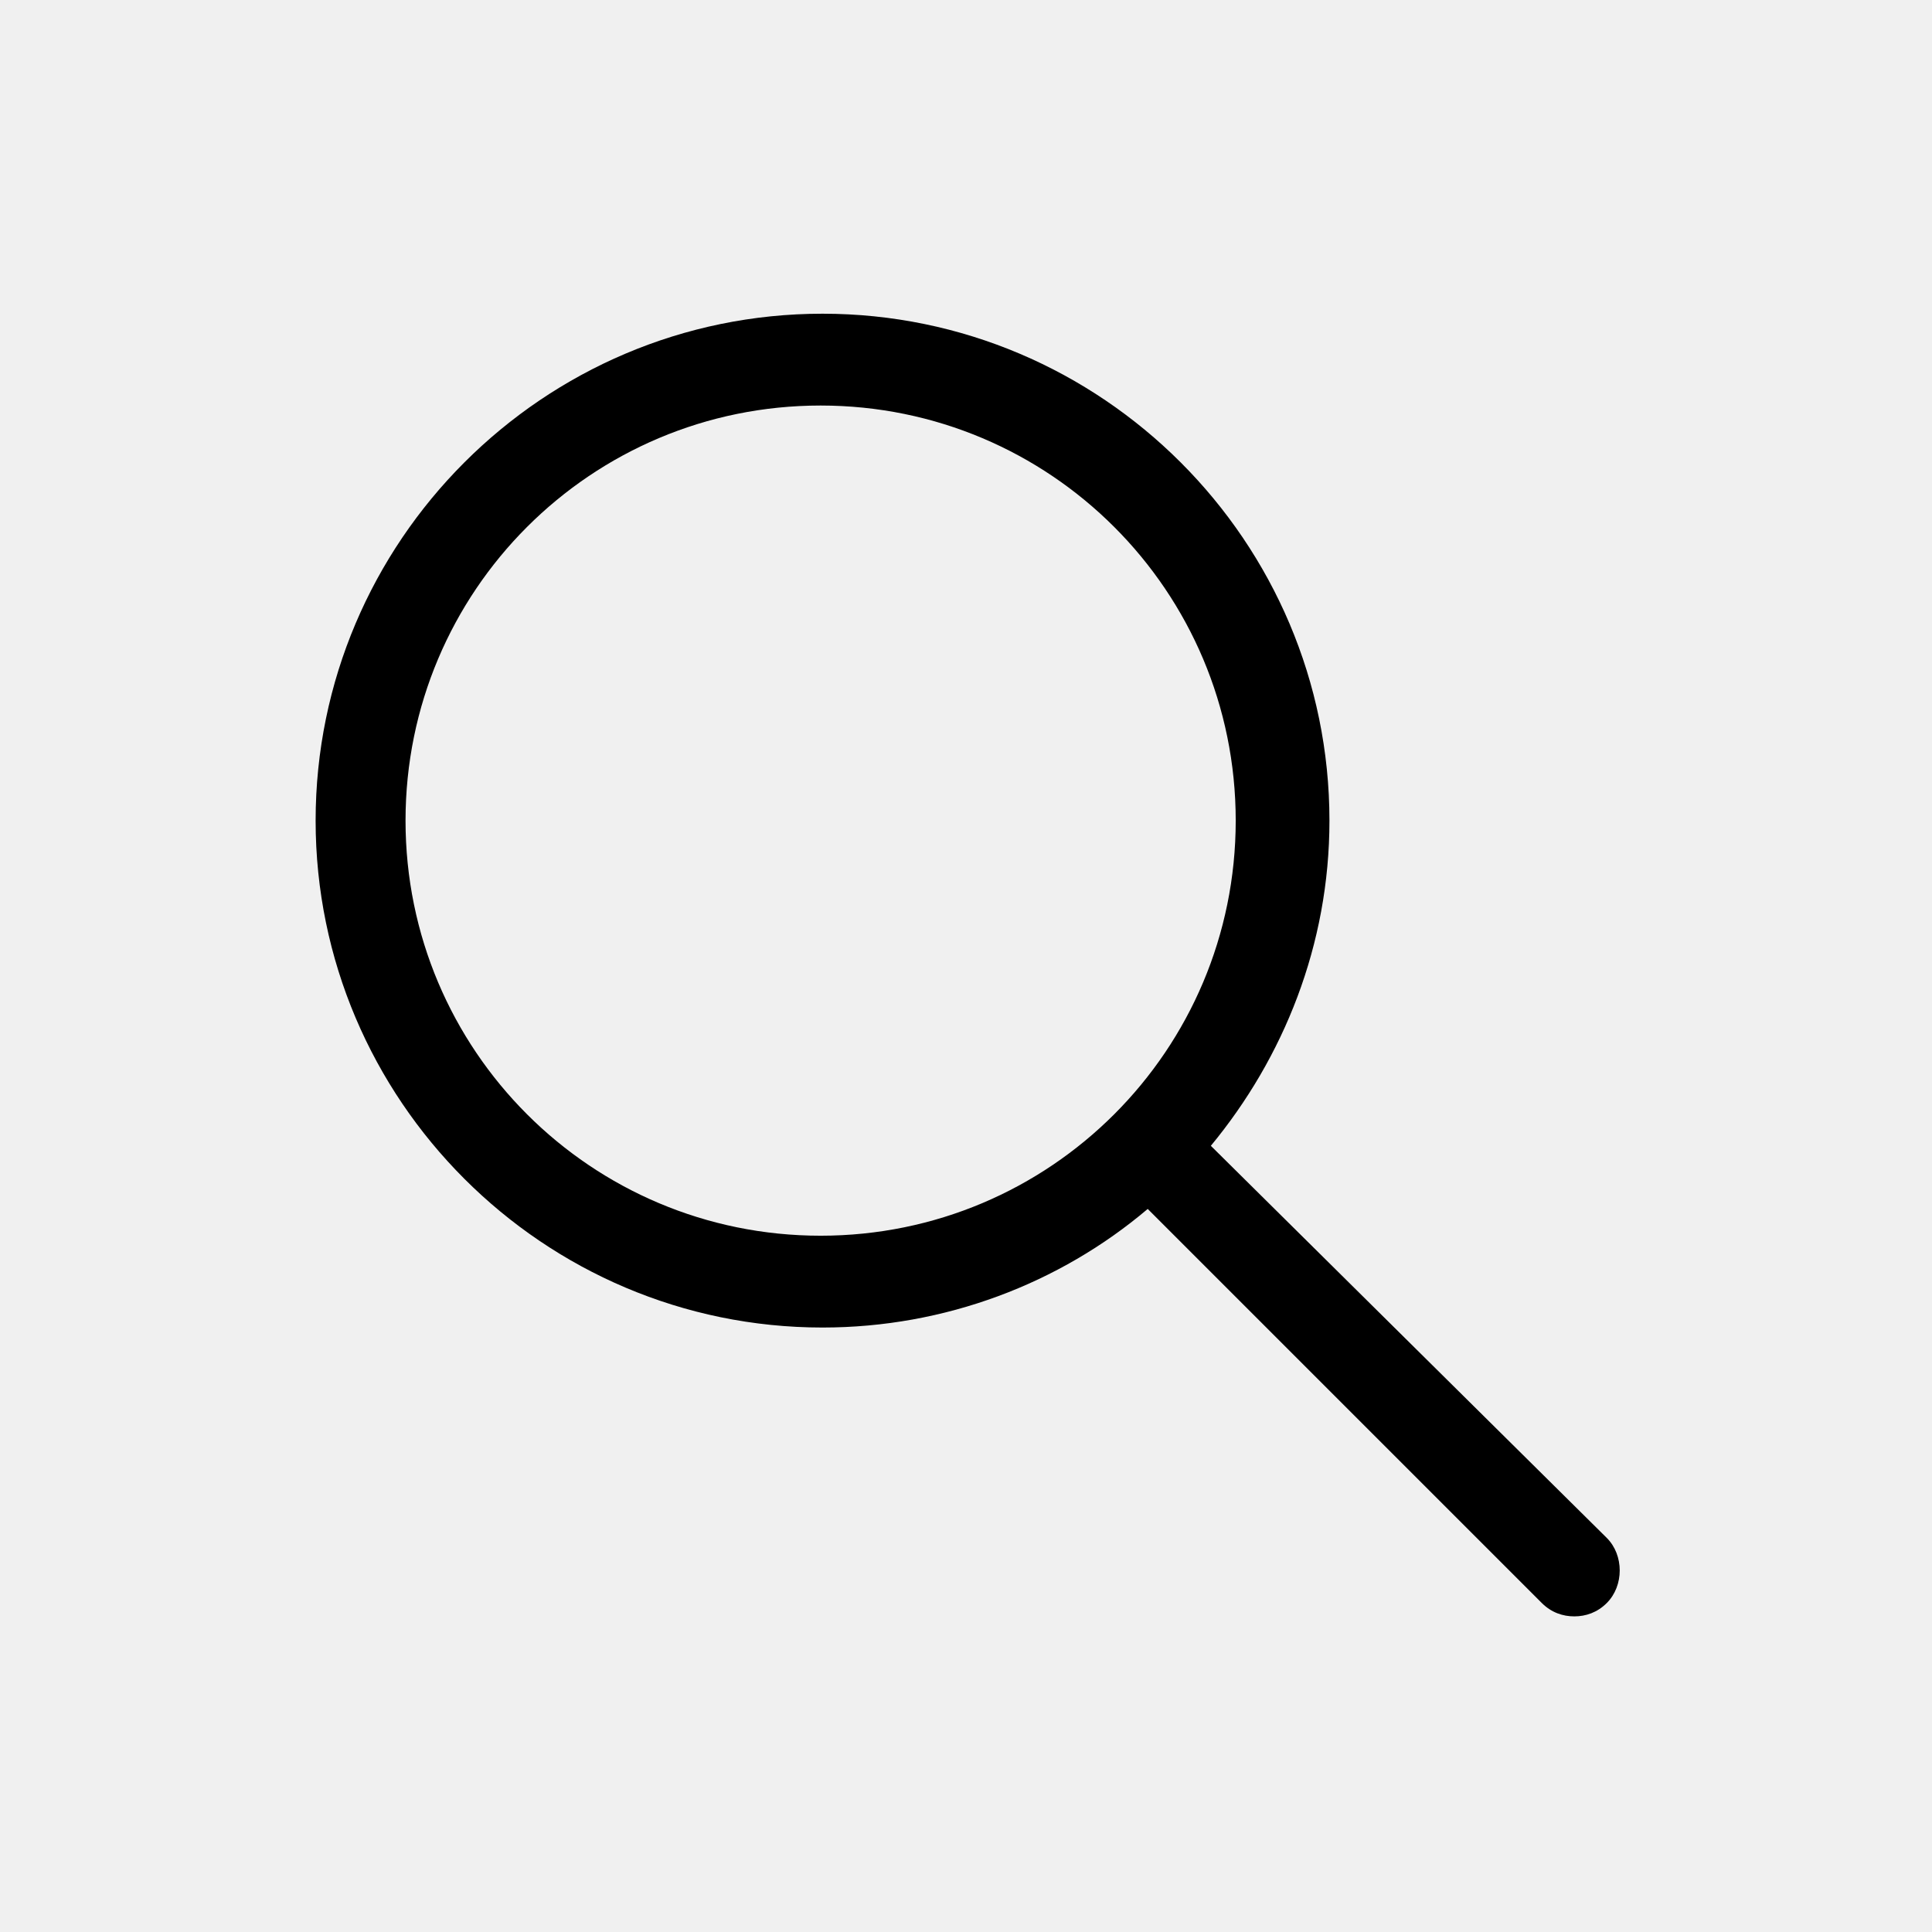
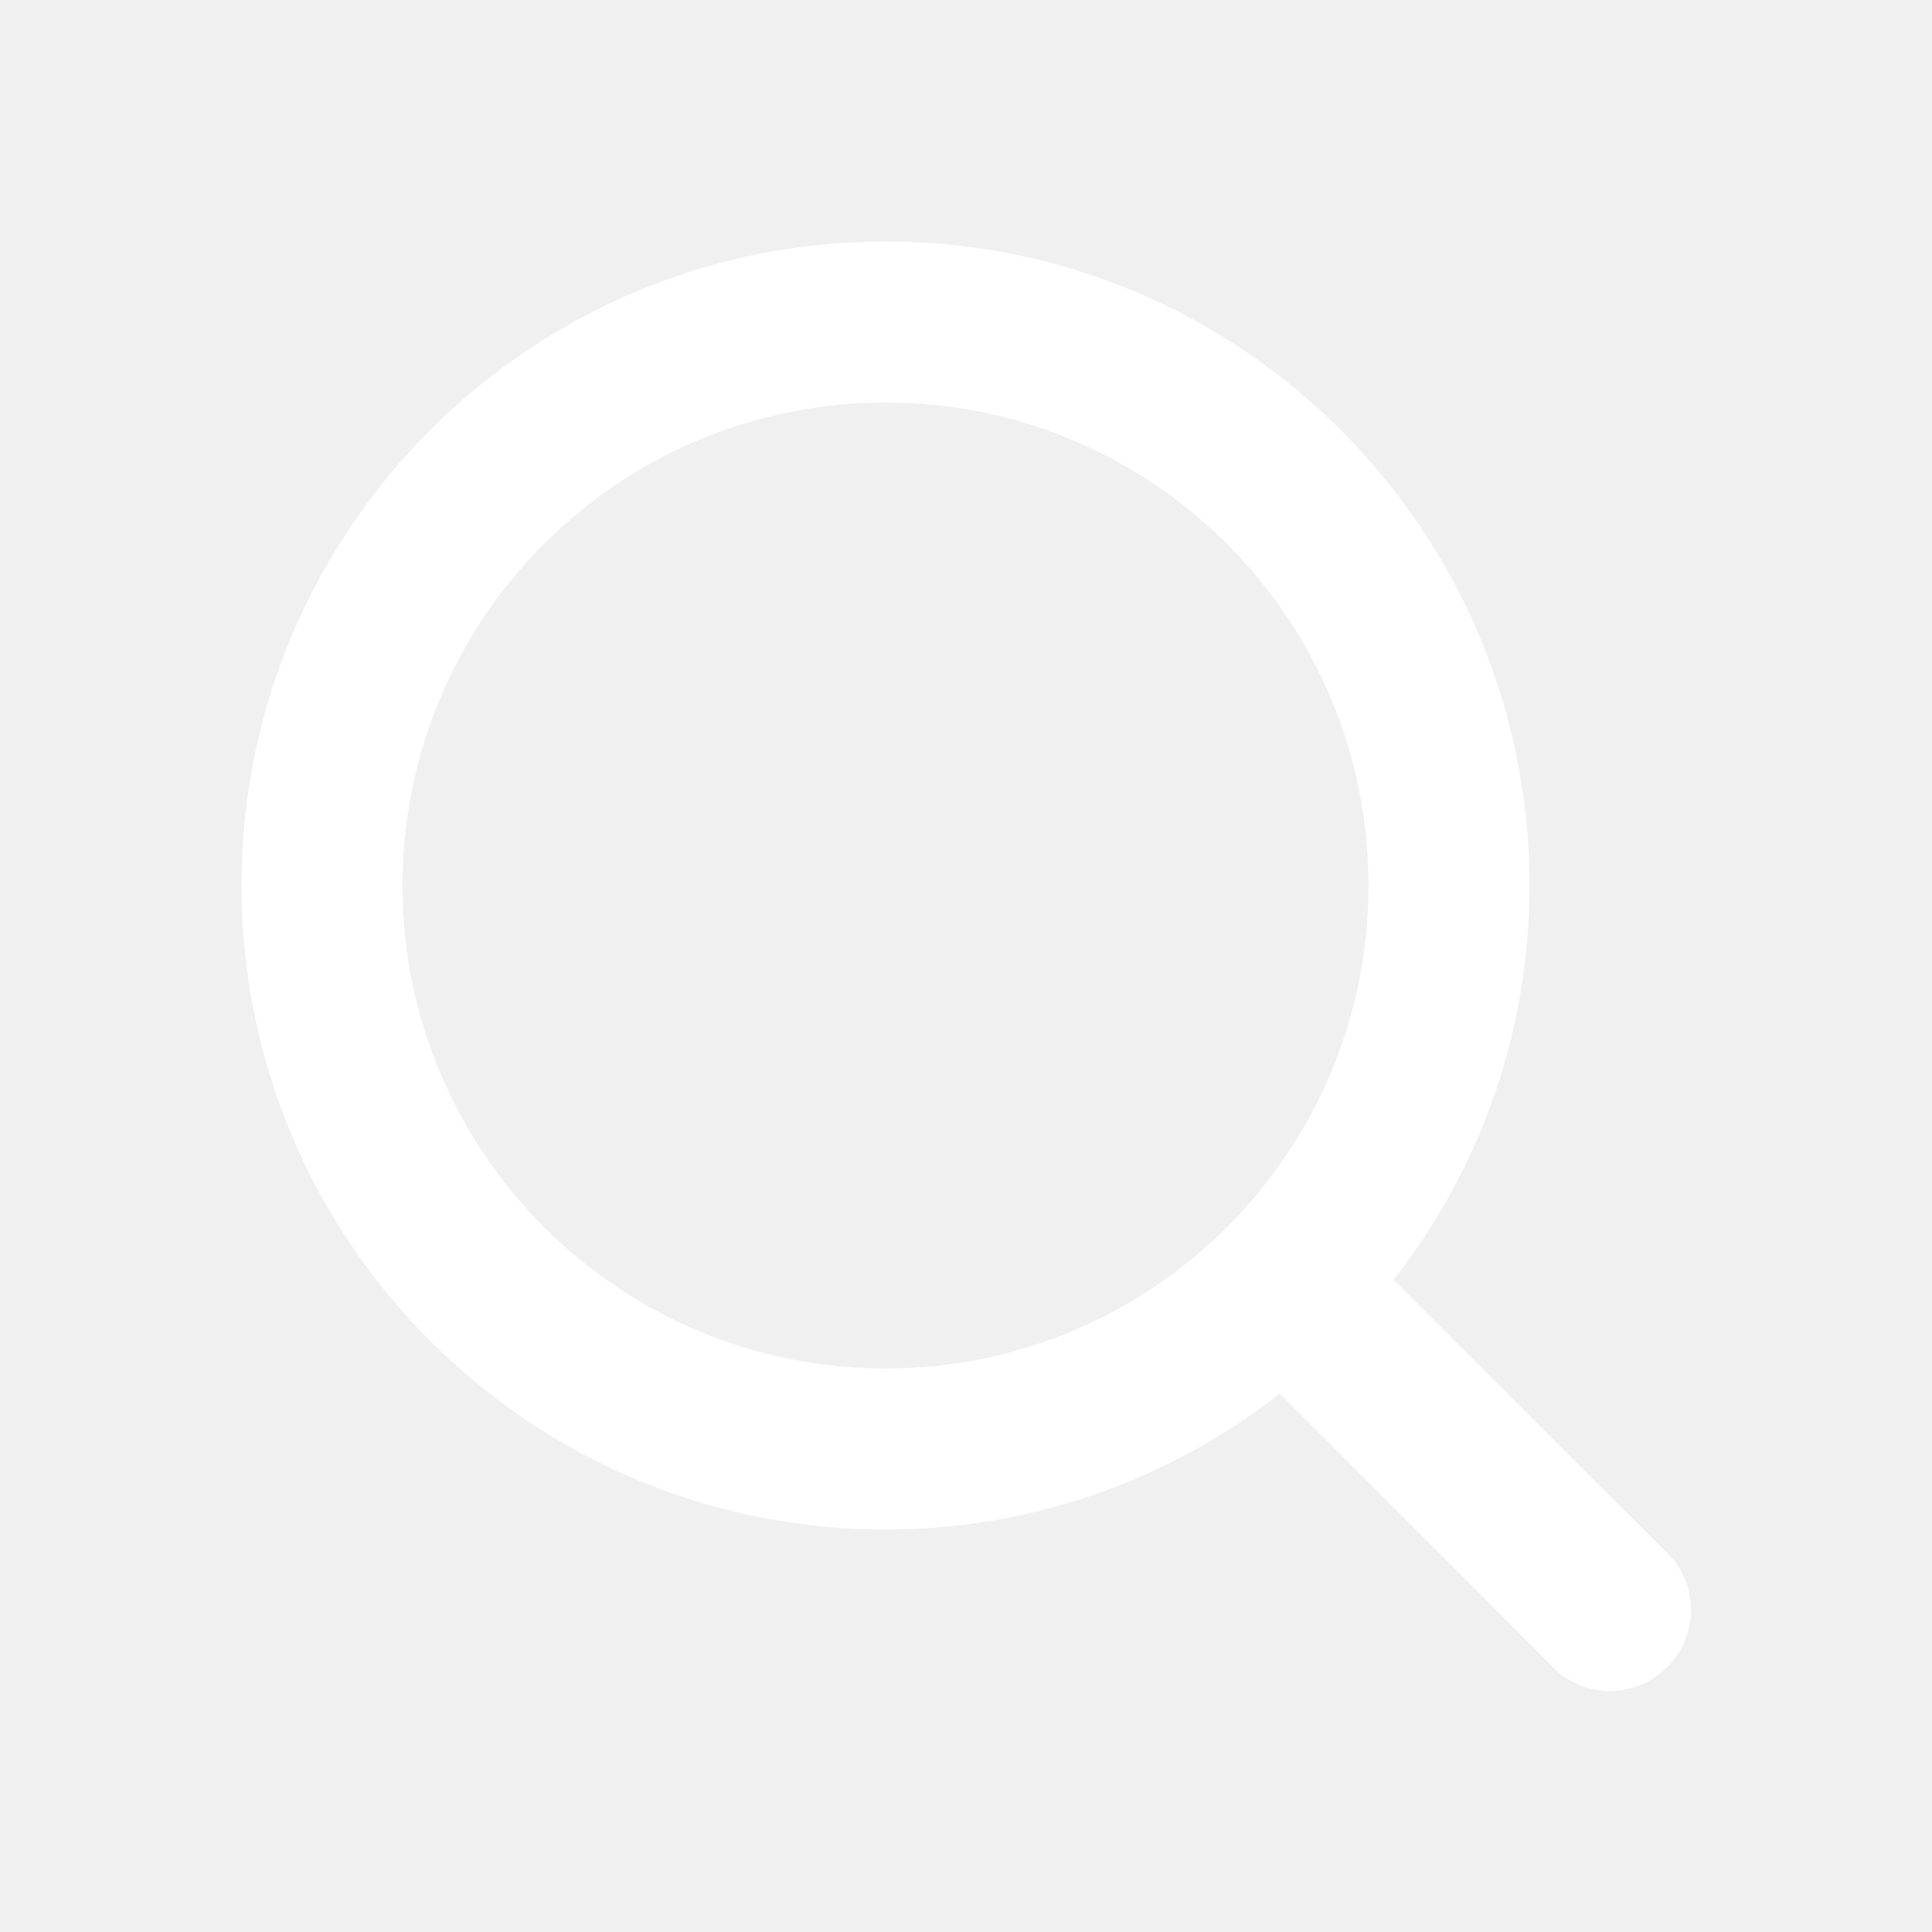
- <svg xmlns="http://www.w3.org/2000/svg" xml:space="preserve" viewBox="0 0 101 101" id="search">
-   <path d="M63.3 59.9c3.8-4.6 6.2-10.5 6.2-17 0-14.6-11.9-26.5-26.5-26.5S16.5 28.3 16.5 42.9 28.4 69.4 43 69.4c6.4 0 12.4-2.3 17-6.2l20.6 20.6c.5.5 1.1.7 1.7.7.6 0 1.2-.2 1.7-.7.9-.9.9-2.5 0-3.4L63.3 59.9zm-20.4 4.7c-12 0-21.7-9.7-21.7-21.7s9.7-21.7 21.7-21.7 21.7 9.7 21.7 21.7-9.7 21.7-21.7 21.7z" />
+ <svg xmlns="http://www.w3.org/2000/svg" viewBox="0 0 24 24" id="Search">
+   <g fill="#ffffff" class="color000000 svgShape">
+     <path d="m20.71 19.29-3.4-3.39A7.92 7.92 0 0 0 19 11a8 8 0 1 0-8 8 7.92 7.92 0 0 0 4.9-1.69l3.39 3.4a1 1 0 0 0 1.42 0 1 1 0 0 0 0-1.42zM5 11a6 6 0 1 1 6 6 6 6 0 0 1-6-6z" fill="#ffffff" class="color000000 svgShape" />
+   </g>
</svg>
